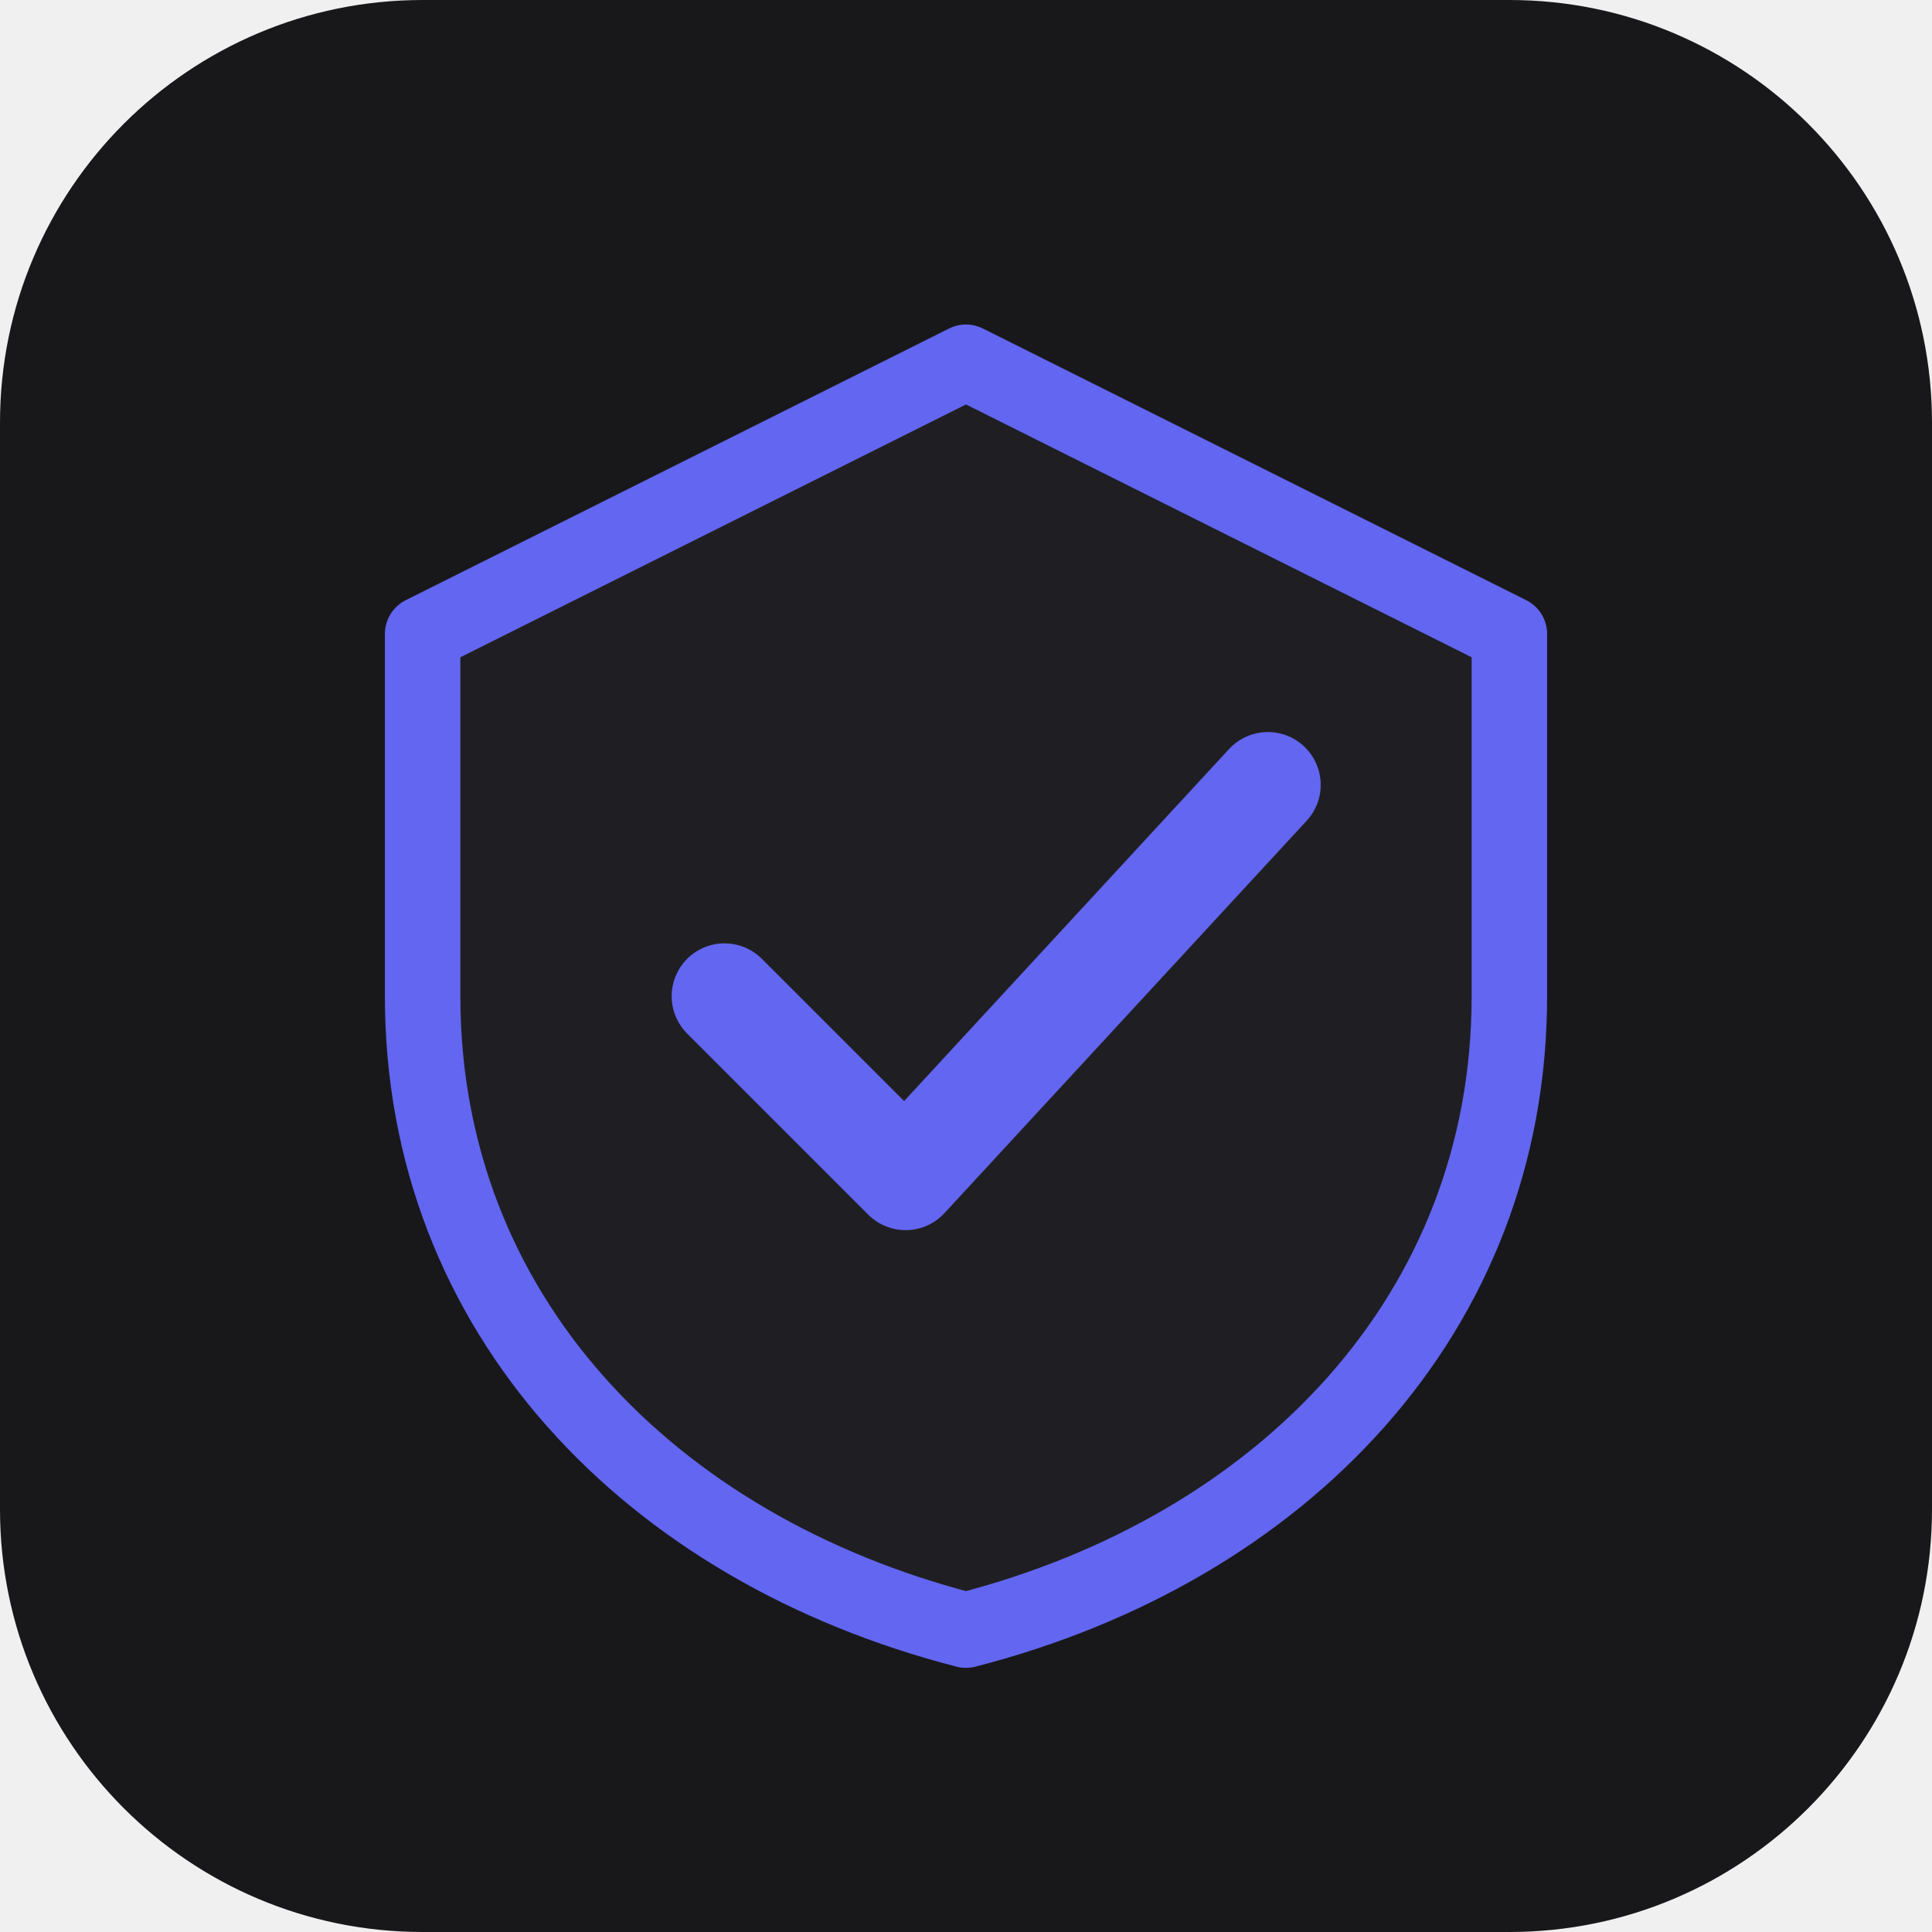
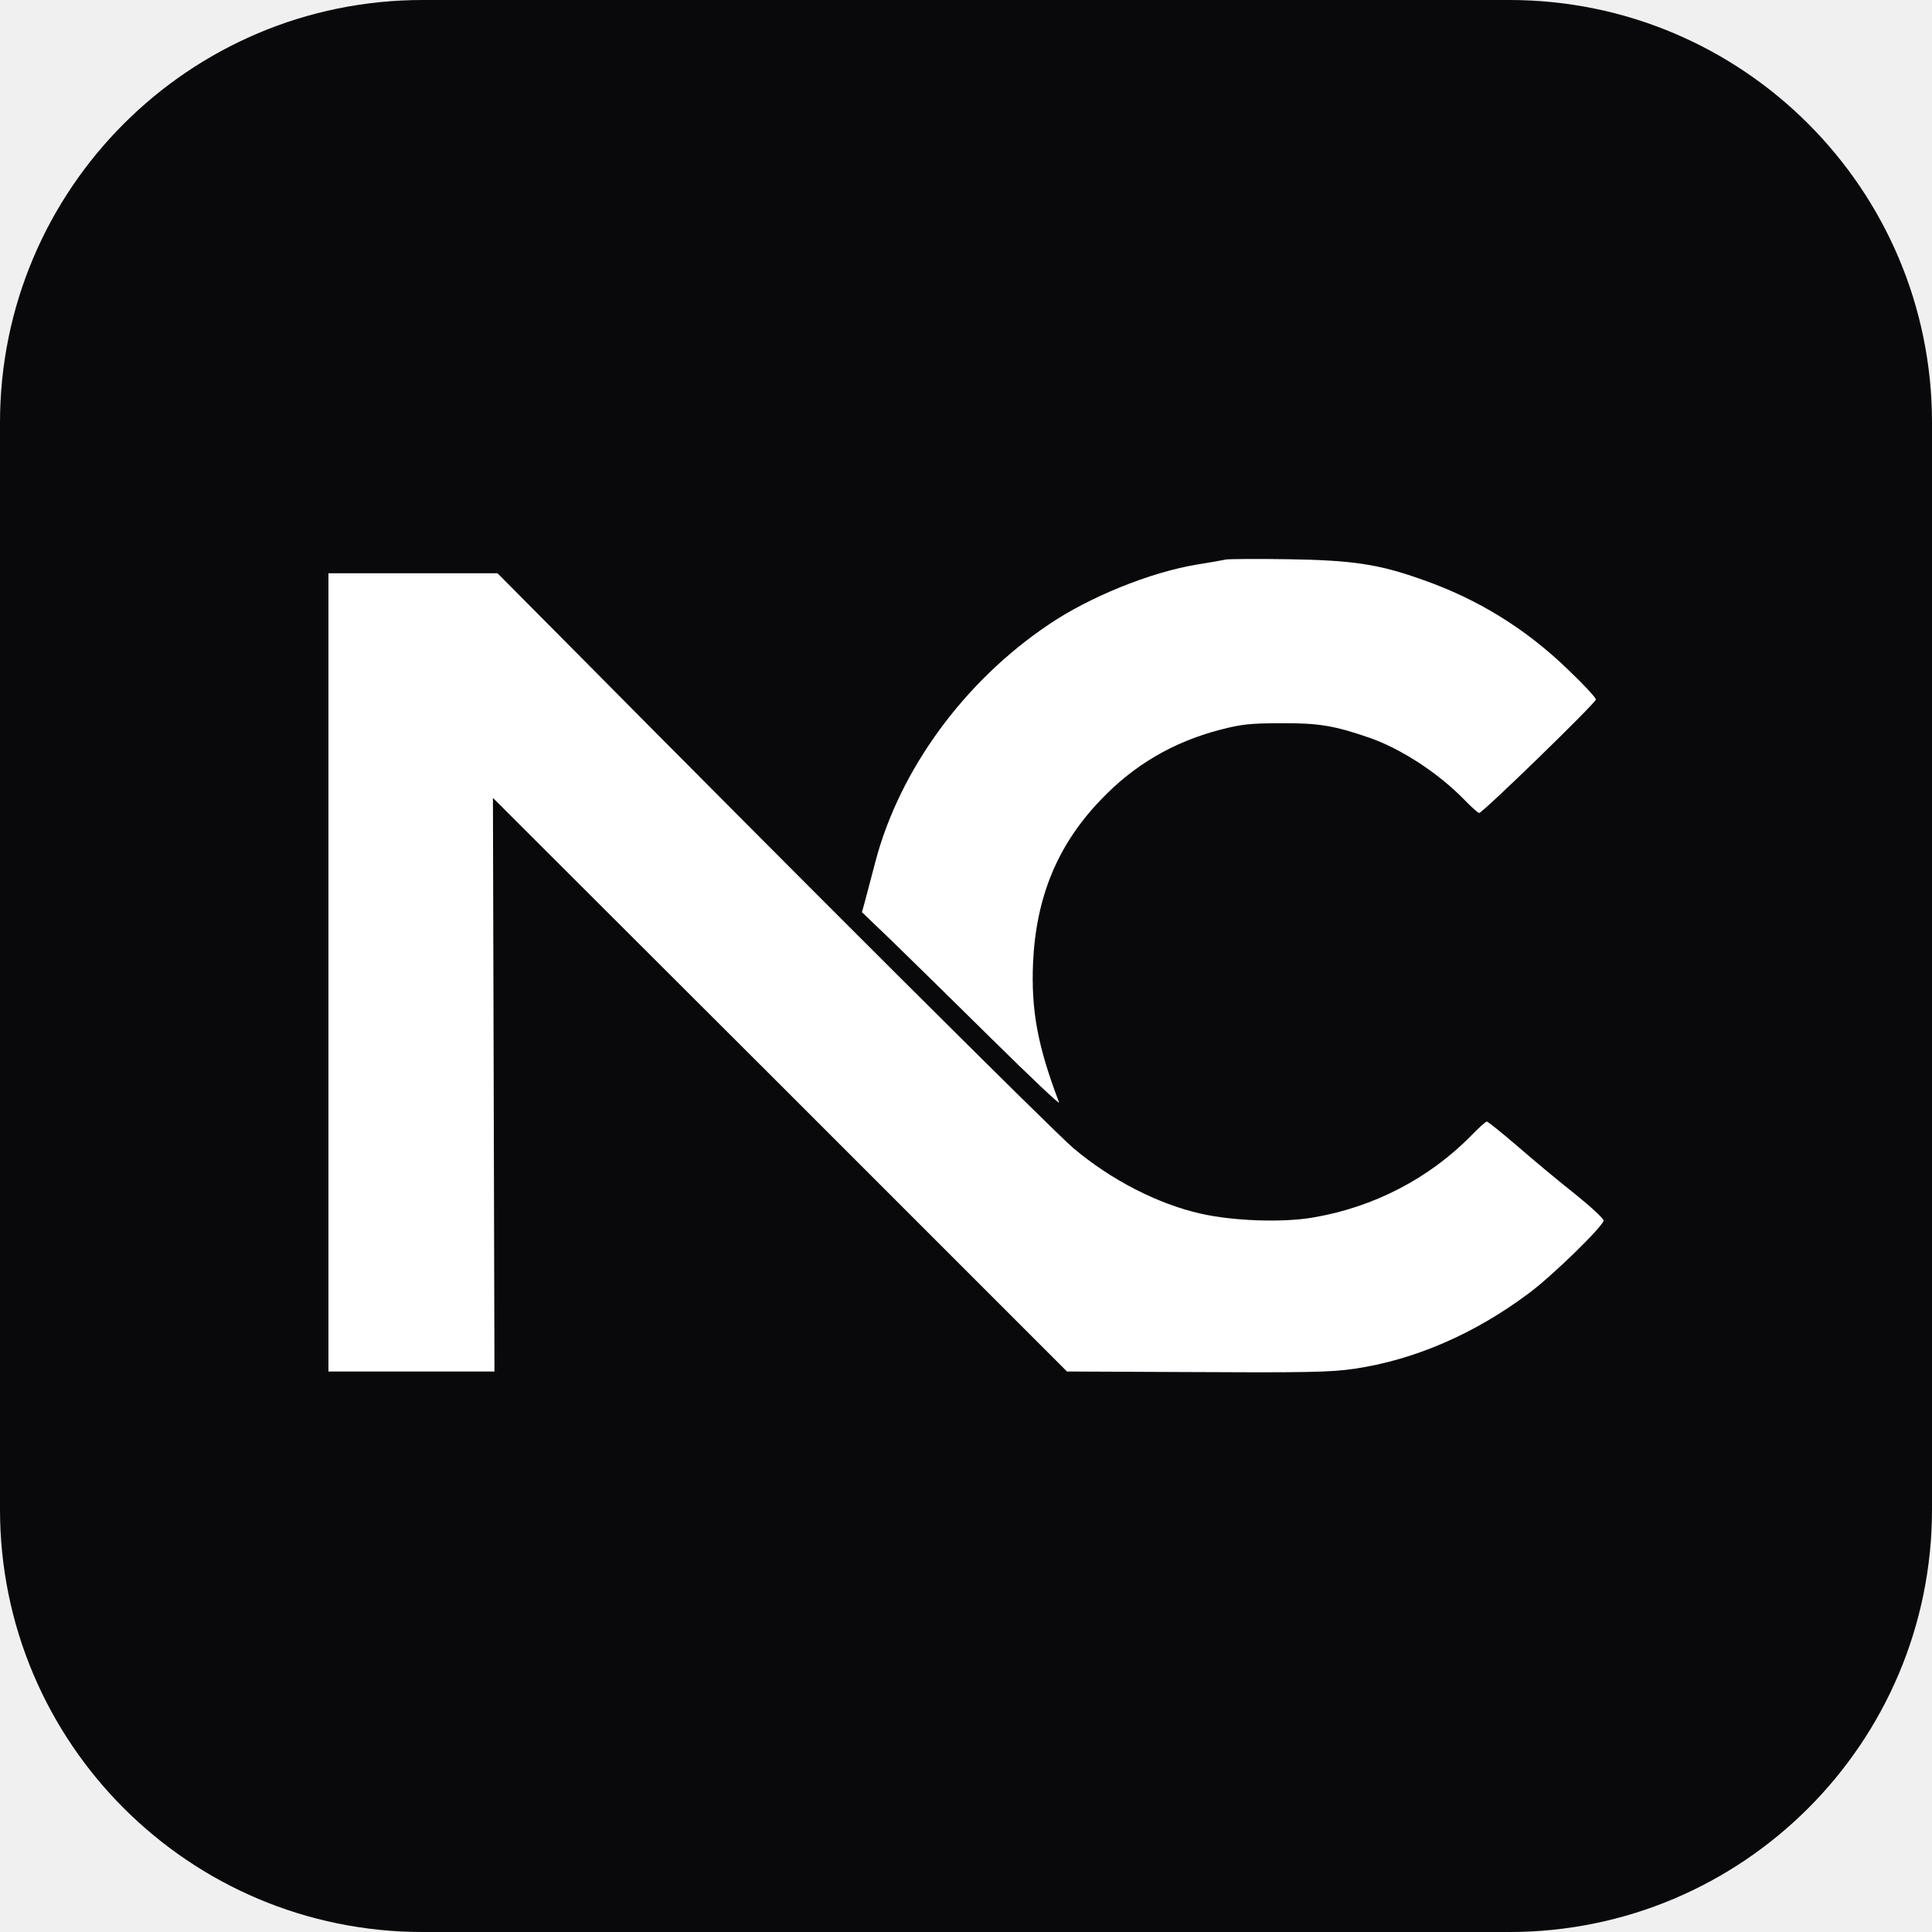
- <svg xmlns="http://www.w3.org/2000/svg" width="64" height="64" viewBox="0 0 64 64" fill="none">
-   <rect width="64" height="64" rx="14" fill="#18181B" />
-   <path d="M32 12L50 21V33C50 43.5 42.5 51.3 32 54C21.5 51.3 14 43.5 14 33V21L32 12Z" fill="#1F1F23" stroke="#6366F1" stroke-width="2.5" stroke-linejoin="round" />
-   <path d="M24 33L30 39L42 26" stroke="#6366F1" stroke-width="3.5" stroke-linecap="round" stroke-linejoin="round" />
+ <svg xmlns="http://www.w3.org/2000/svg" viewBox="0 0 512 512" width="64" height="64">
+   <rect width="512" height="512" rx="112" fill="#09090b" />
+   <g transform="translate(87.04,147.866) scale(0.67584)">
+     <g transform="translate(0,320) scale(0.1,-0.1)" fill="#ffffff" stroke="none">
+       <path d="M3520 3194 c-14 -3 -65 -12 -115 -20 -182 -30 -422 -127 -582 -236 -330 -222 -583 -568 -678 -928 -15 -58 -33 -126 -40 -152 l-13 -47 122 -117 c66 -64 242 -237 390 -383 148 -146 265 -257 261 -246 -85 223 -110 363 -102 549 12 257 96 461 265 637 130 137 284 227 467 275 84 22 122 26 240 26 149 1 211 -10 347 -57 124 -43 271 -139 373 -244 27 -28 53 -51 57 -51 14 0 458 432 458 445 0 7 -48 59 -108 116 -166 161 -355 278 -573 354 -171 61 -273 76 -524 80 -121 2 -231 1 -245 -1z" />
+       <path d="M0 1575 l0 -1565 326 0 325 0 -3 1125 -3 1124 1126 -1124 1125 -1125 435 -2 c512 -3 601 -1 694 13 235 35 471 137 685 298 90 67 290 262 290 283 0 8 -51 55 -112 104 -62 49 -163 133 -225 187 -62 53 -116 97 -121 97 -4 0 -32 -25 -62 -56 -164 -167 -382 -280 -618 -320 -119 -21 -315 -14 -442 15 -168 38 -351 132 -498 256 -75 63 -1037 1022 -1979 1973 l-280 282 -332 0 -331 0 0 -1565z" />
+     </g>
+   </g>
</svg>
